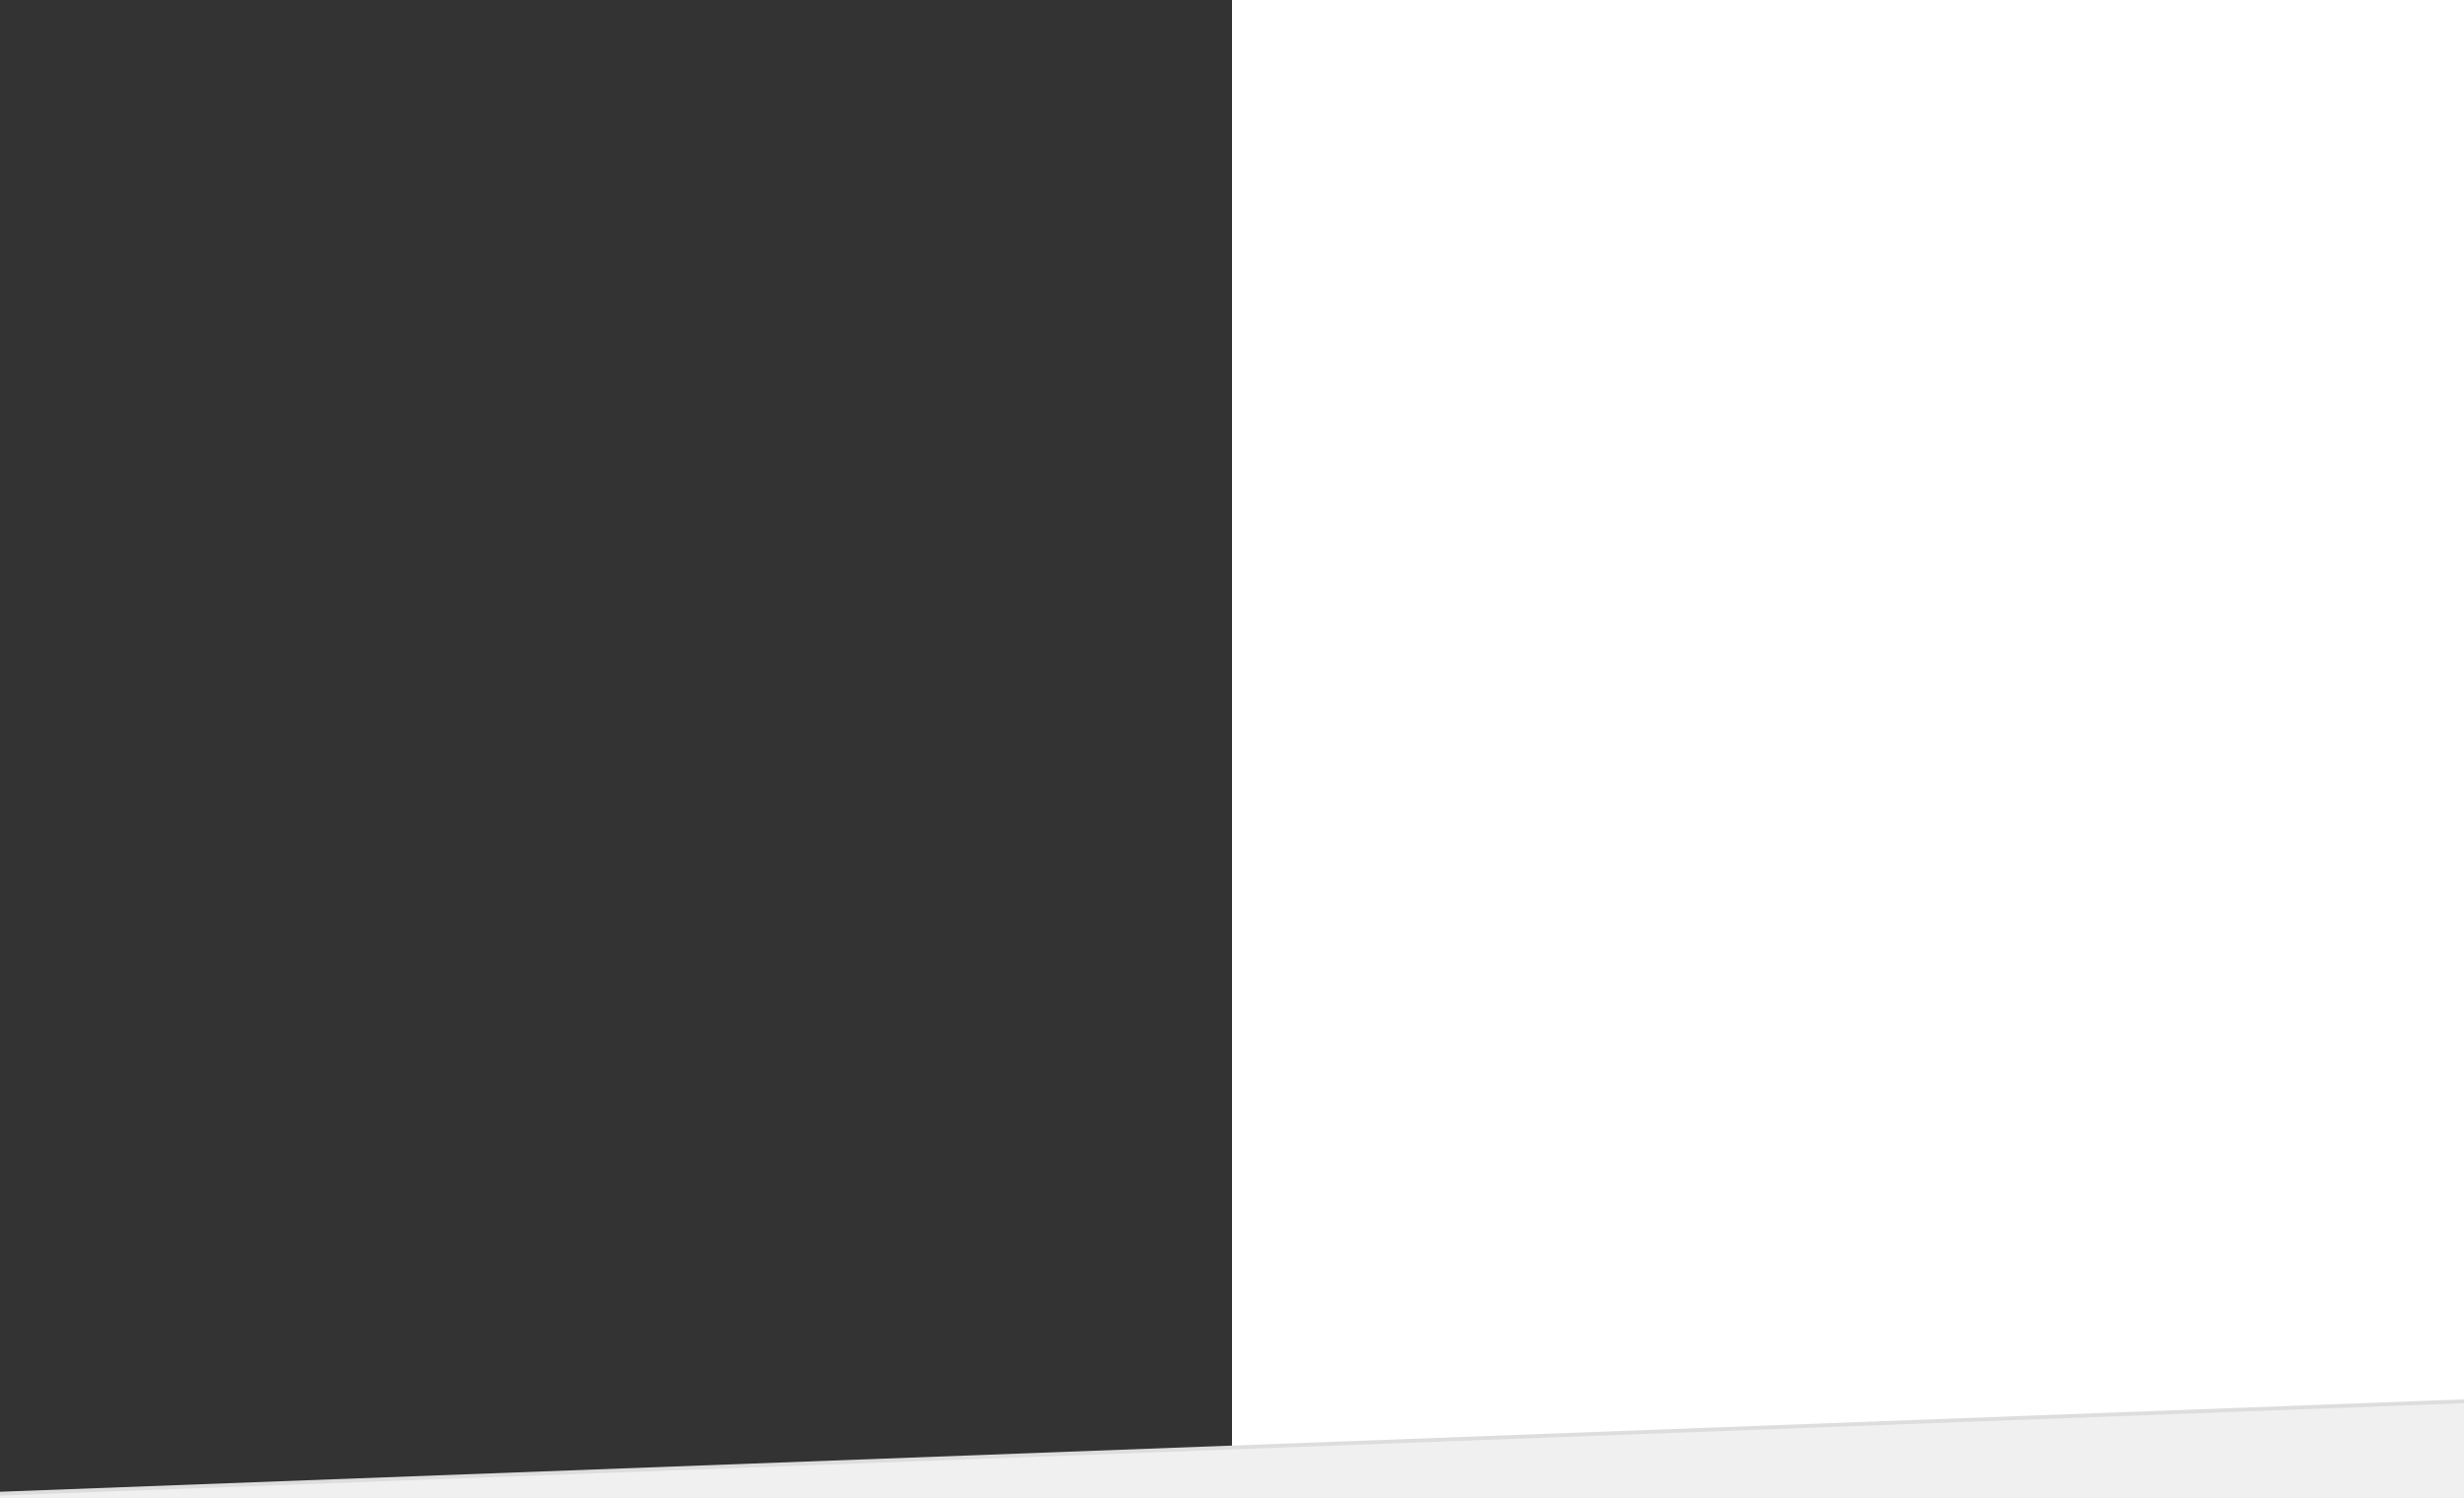
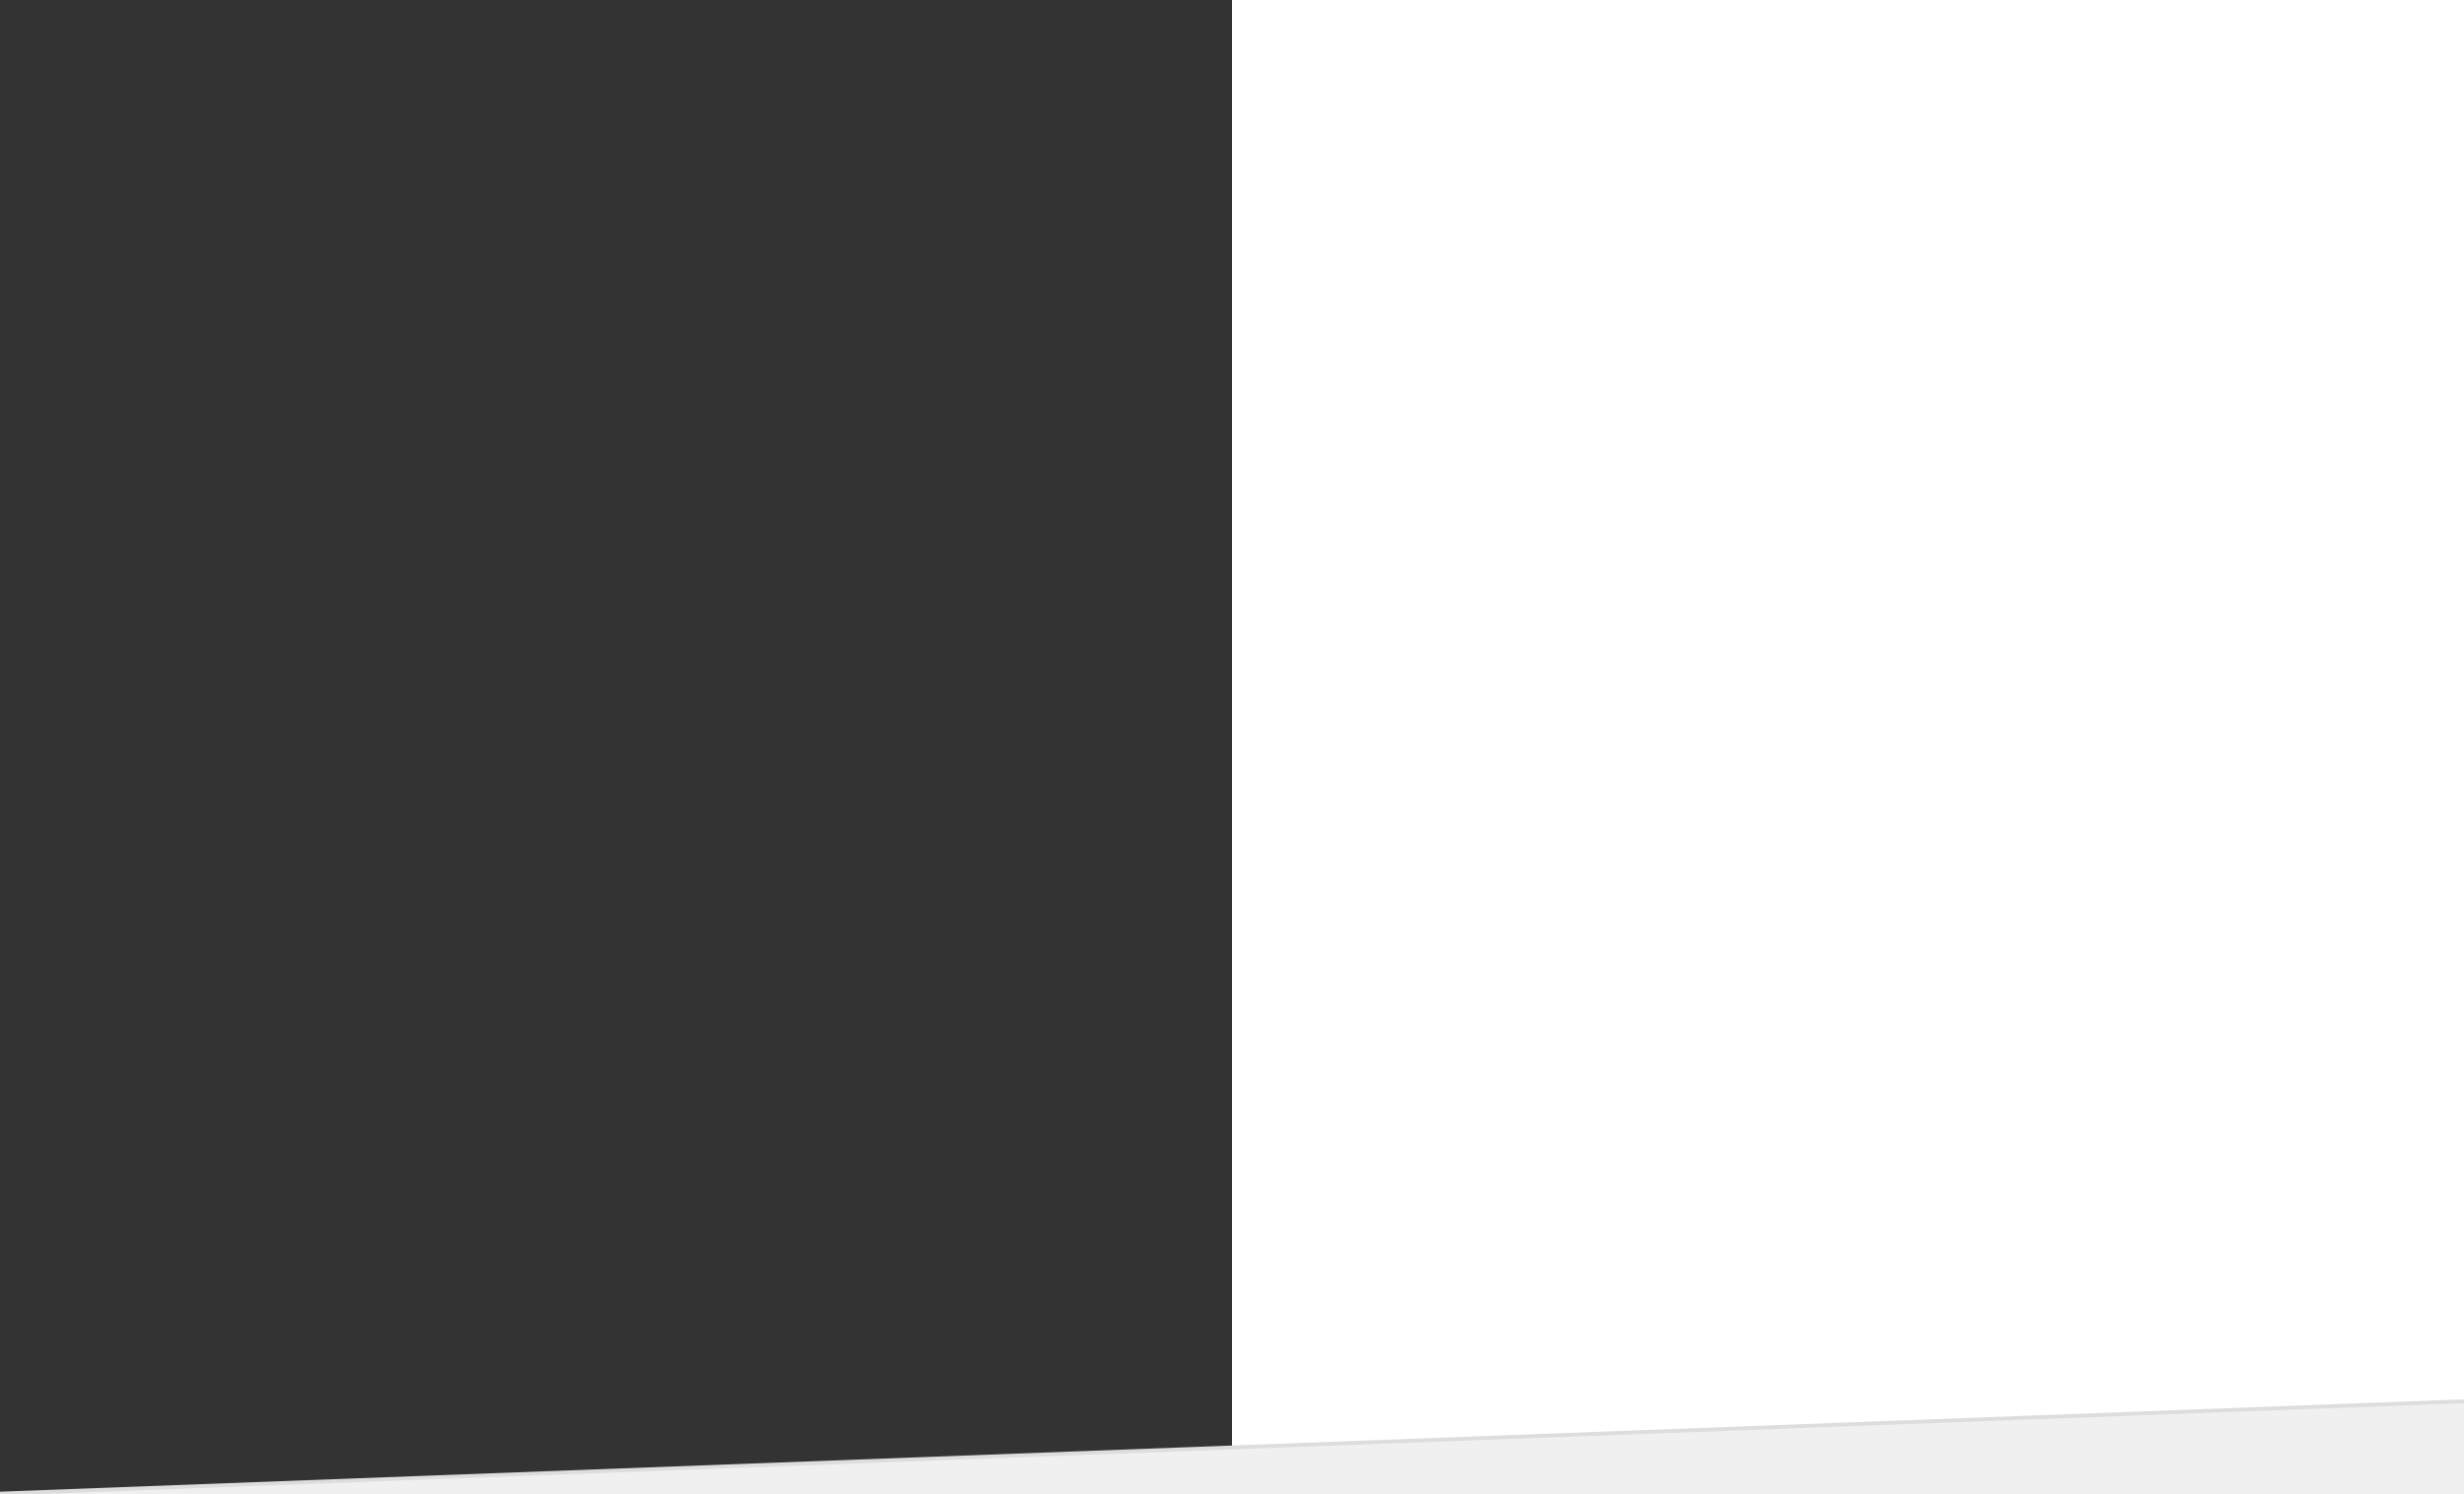
- <svg xmlns="http://www.w3.org/2000/svg" viewBox="0 0 640 389" version="1.1">
-   <g stroke="none" stroke-width="1" fill="none" fill-rule="evenodd">
+ <svg xmlns="http://www.w3.org/2000/svg" viewBox="0 0 640 388" version="1.1">
+   <g>
    <g>
-       <polygon fill="#FFFFFF" points="320 0 640 0 640 364 320 376" />
-       <polygon fill="#333333" points="0 0 320 0 320 376 0 388" />
+       <polygon fill="#FFFFFF" points="320 0 640 0 640 364 320 376" shape-rendering="crispEdges" />
+       <polygon fill="#333333" points="-1 0 320 0 320 376 -1 388" />
      <line x1="0" y1="388" x2="640" y2="364" style="stroke:#dddddd;stroke-width:1" />
    </g>
  </g>
</svg>
